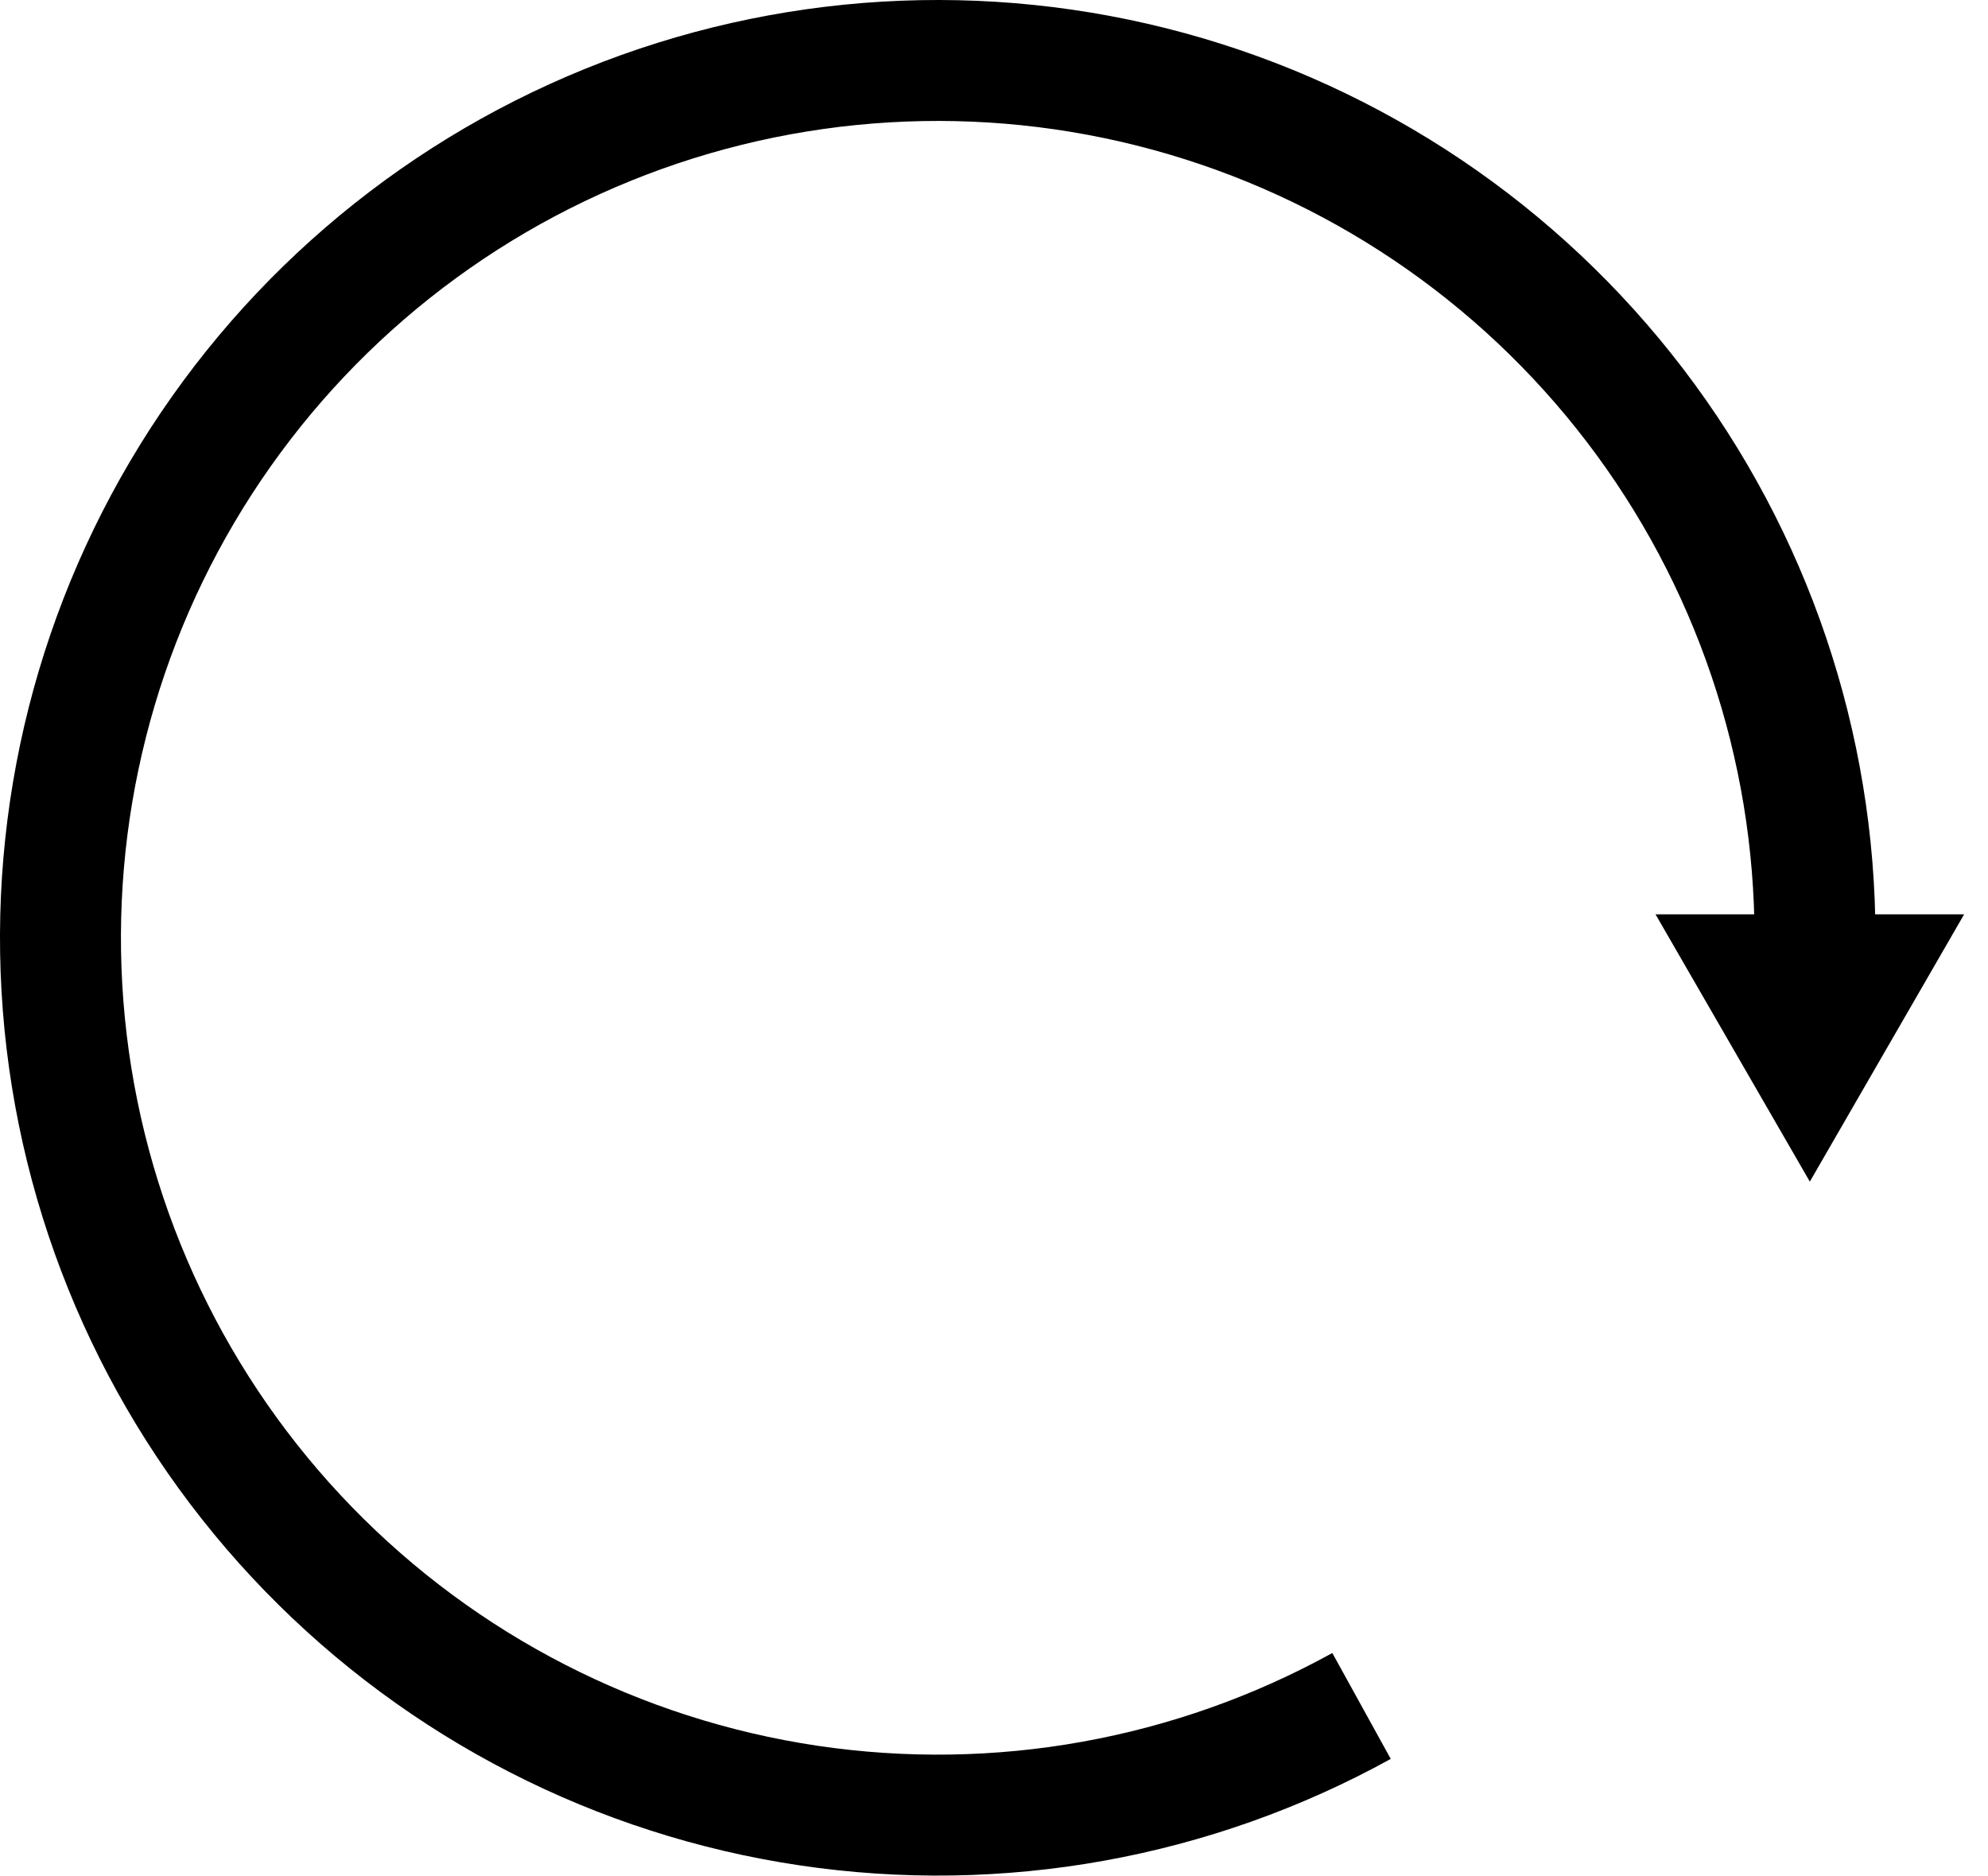
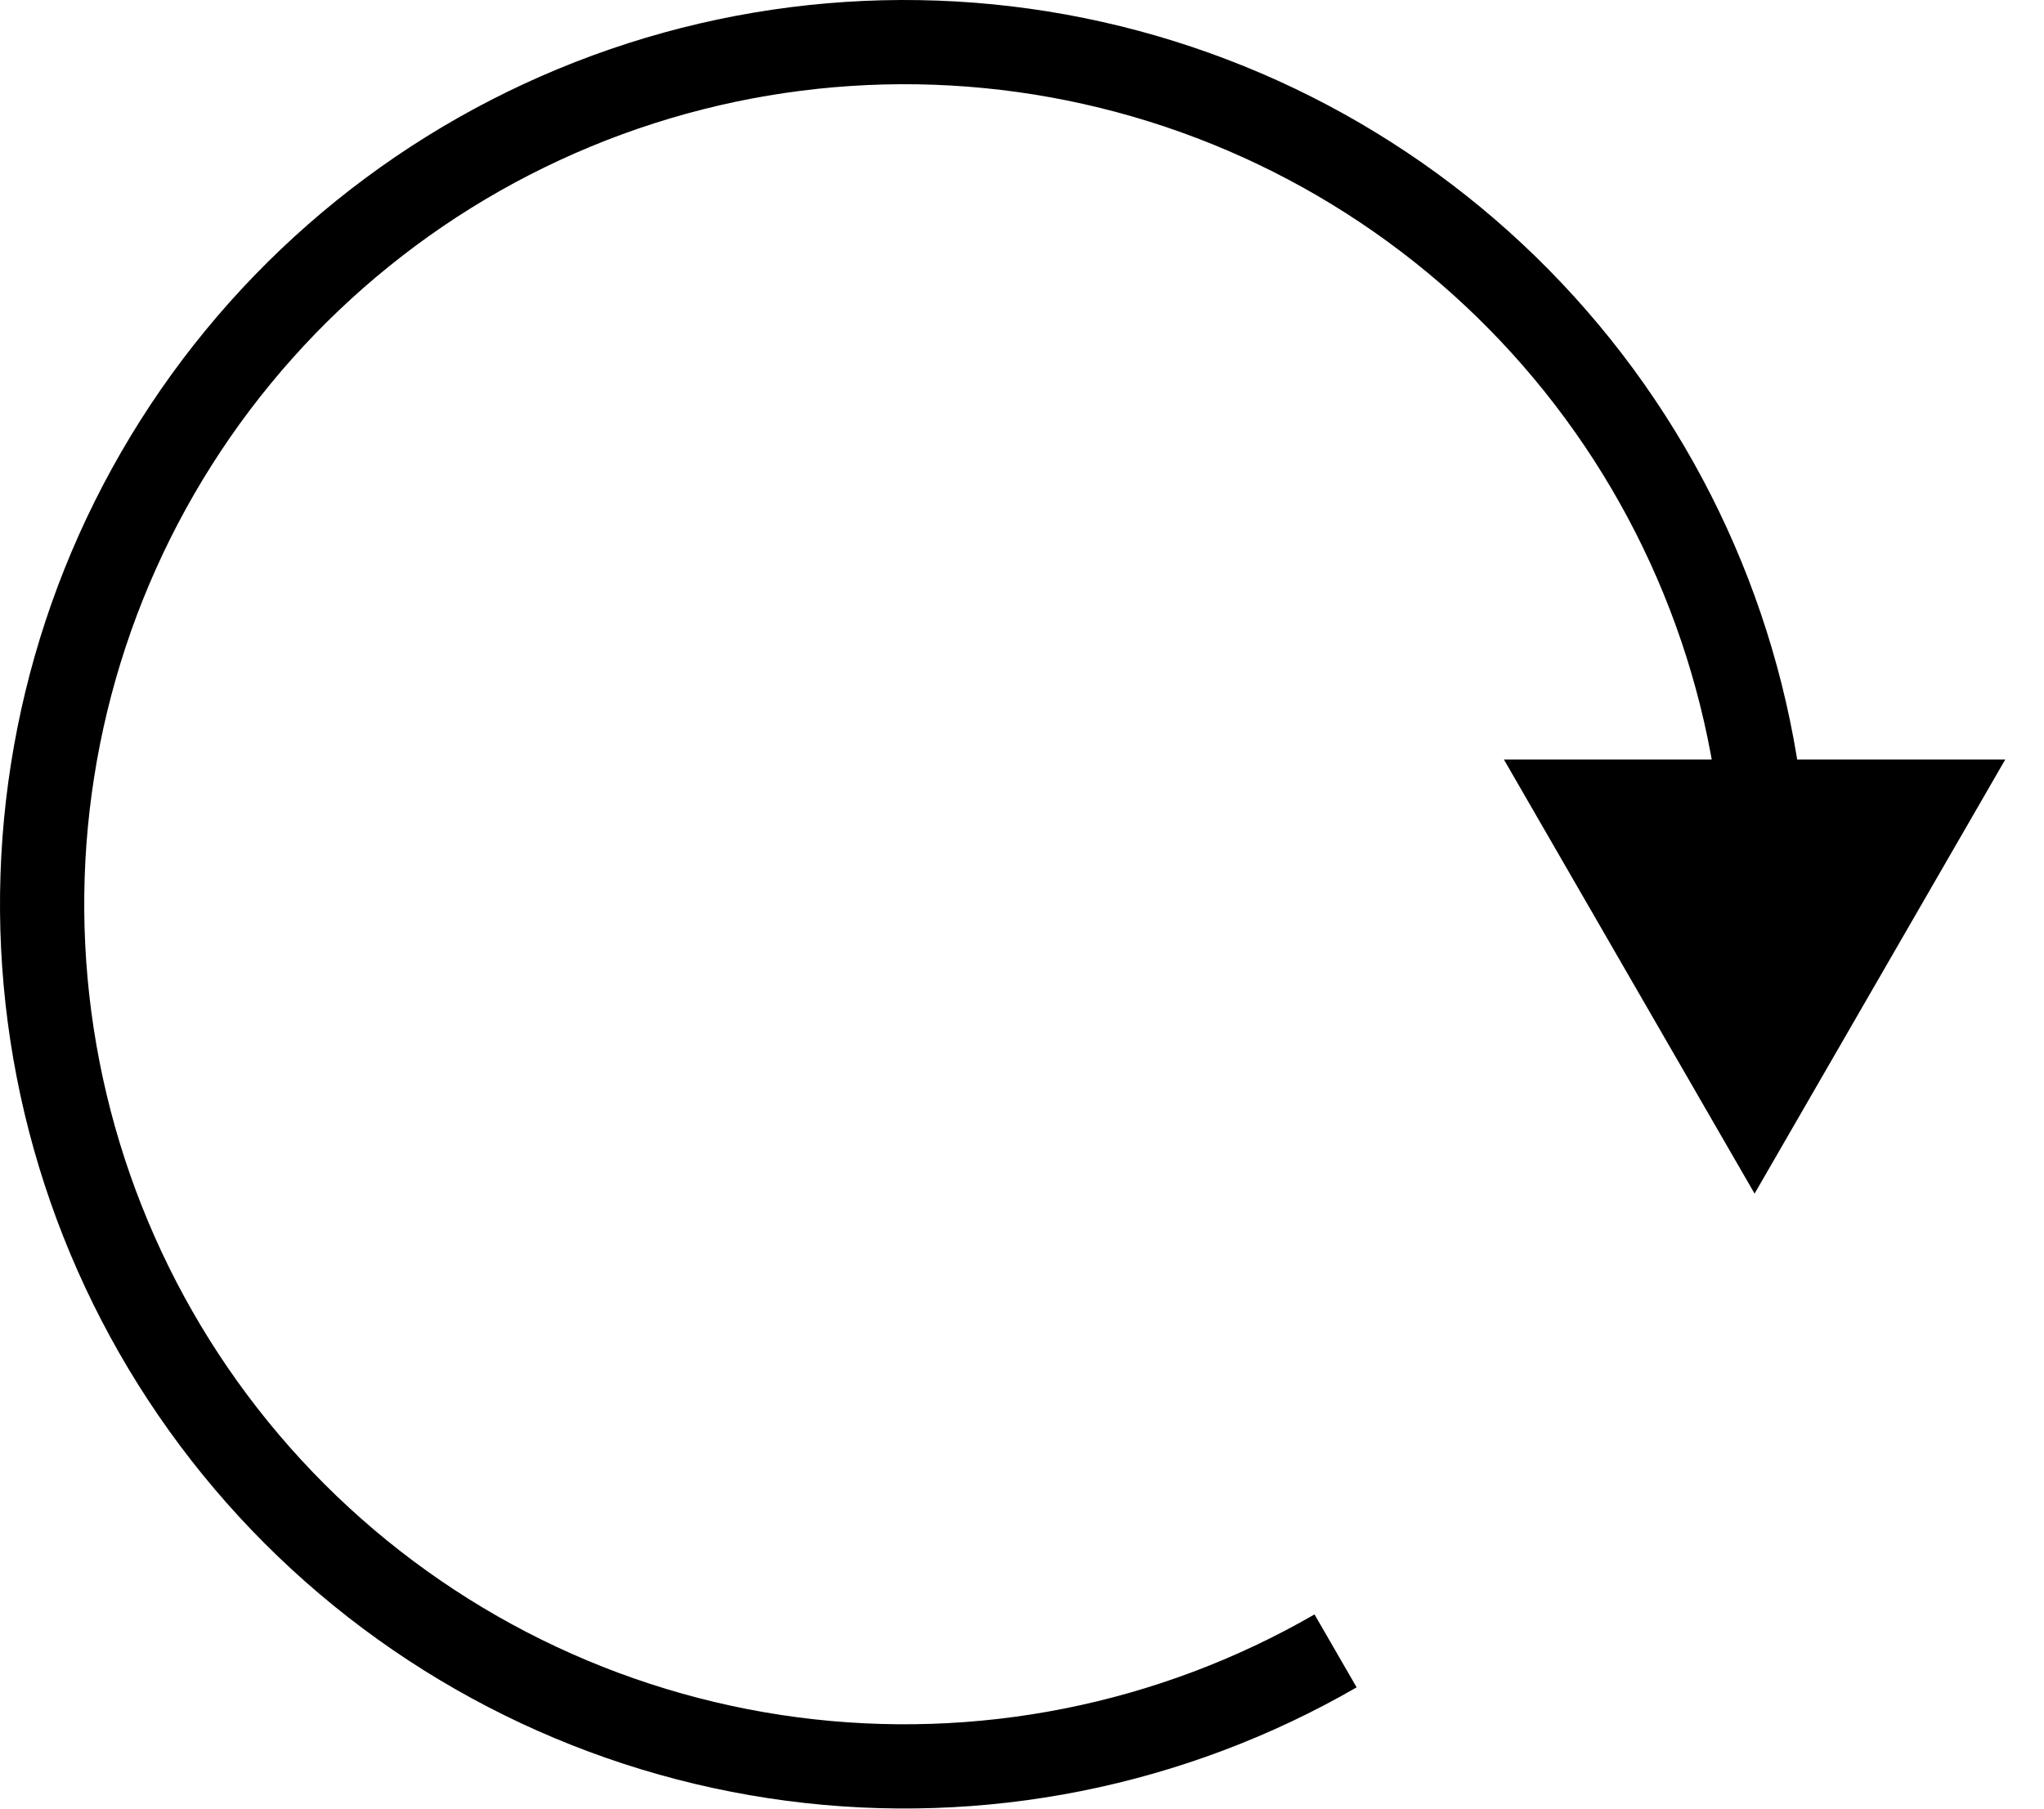
- <svg xmlns="http://www.w3.org/2000/svg" width="212" height="200" viewBox="0 0 212 200" fill="none">
-   <path d="M200 100C200 78.07 192.791 56.747 179.483 39.317C166.175 21.886 147.506 9.313 126.35 3.534C105.195 -2.245 82.727 -0.909 62.405 7.336C42.084 15.581 25.036 30.277 13.887 49.162C2.738 68.046 -1.894 90.073 0.704 111.849C3.303 133.624 12.988 153.942 28.267 169.673C43.547 185.405 63.574 195.677 85.265 198.908C106.956 202.14 129.108 198.151 148.309 187.557L142.079 176.265C125.354 185.493 106.059 188.967 87.165 186.153C68.272 183.338 50.827 174.39 37.518 160.688C24.209 146.986 15.774 129.288 13.51 110.32C11.247 91.353 15.281 72.167 24.993 55.718C34.704 39.269 49.553 26.468 67.254 19.286C84.955 12.105 104.525 10.941 122.952 15.975C141.379 21.009 157.641 31.96 169.232 47.143C180.824 62.325 187.103 80.898 187.103 100H200Z" fill="black" />
-   <path d="M193 126L176.546 97.5L209.454 97.5L193 126Z" fill="black" />
+ <svg xmlns="http://www.w3.org/2000/svg" width="226" height="200" viewBox="0 0 226 200" fill="none">
+   <path d="M200 100C200 77.987 192.736 56.588 179.335 39.124C165.934 21.659 147.145 9.105 125.882 3.407C104.619 -2.29 82.069 -0.812 61.732 7.612C41.394 16.036 24.404 30.936 13.398 50C2.391 69.064 -2.018 91.228 0.856 113.053C3.729 134.878 13.723 155.145 29.289 170.711C44.855 186.277 65.122 196.271 86.947 199.144C108.772 202.018 130.936 197.609 150 186.603L145.343 178.537C128.055 188.519 107.955 192.517 88.163 189.911C68.371 187.305 49.991 178.241 35.875 164.125C21.759 150.009 12.695 131.629 10.089 111.837C7.483 92.044 11.482 71.945 21.463 54.657C31.445 37.368 46.852 23.856 65.296 16.216C83.739 8.577 104.188 7.237 123.471 12.403C142.754 17.57 159.794 28.956 171.947 44.794C184.099 60.631 190.687 80.037 190.687 100H200Z" fill="black" />
+   <path d="M194 132L166.287 84L221.713 84L194 132Z" fill="black" />
</svg>
